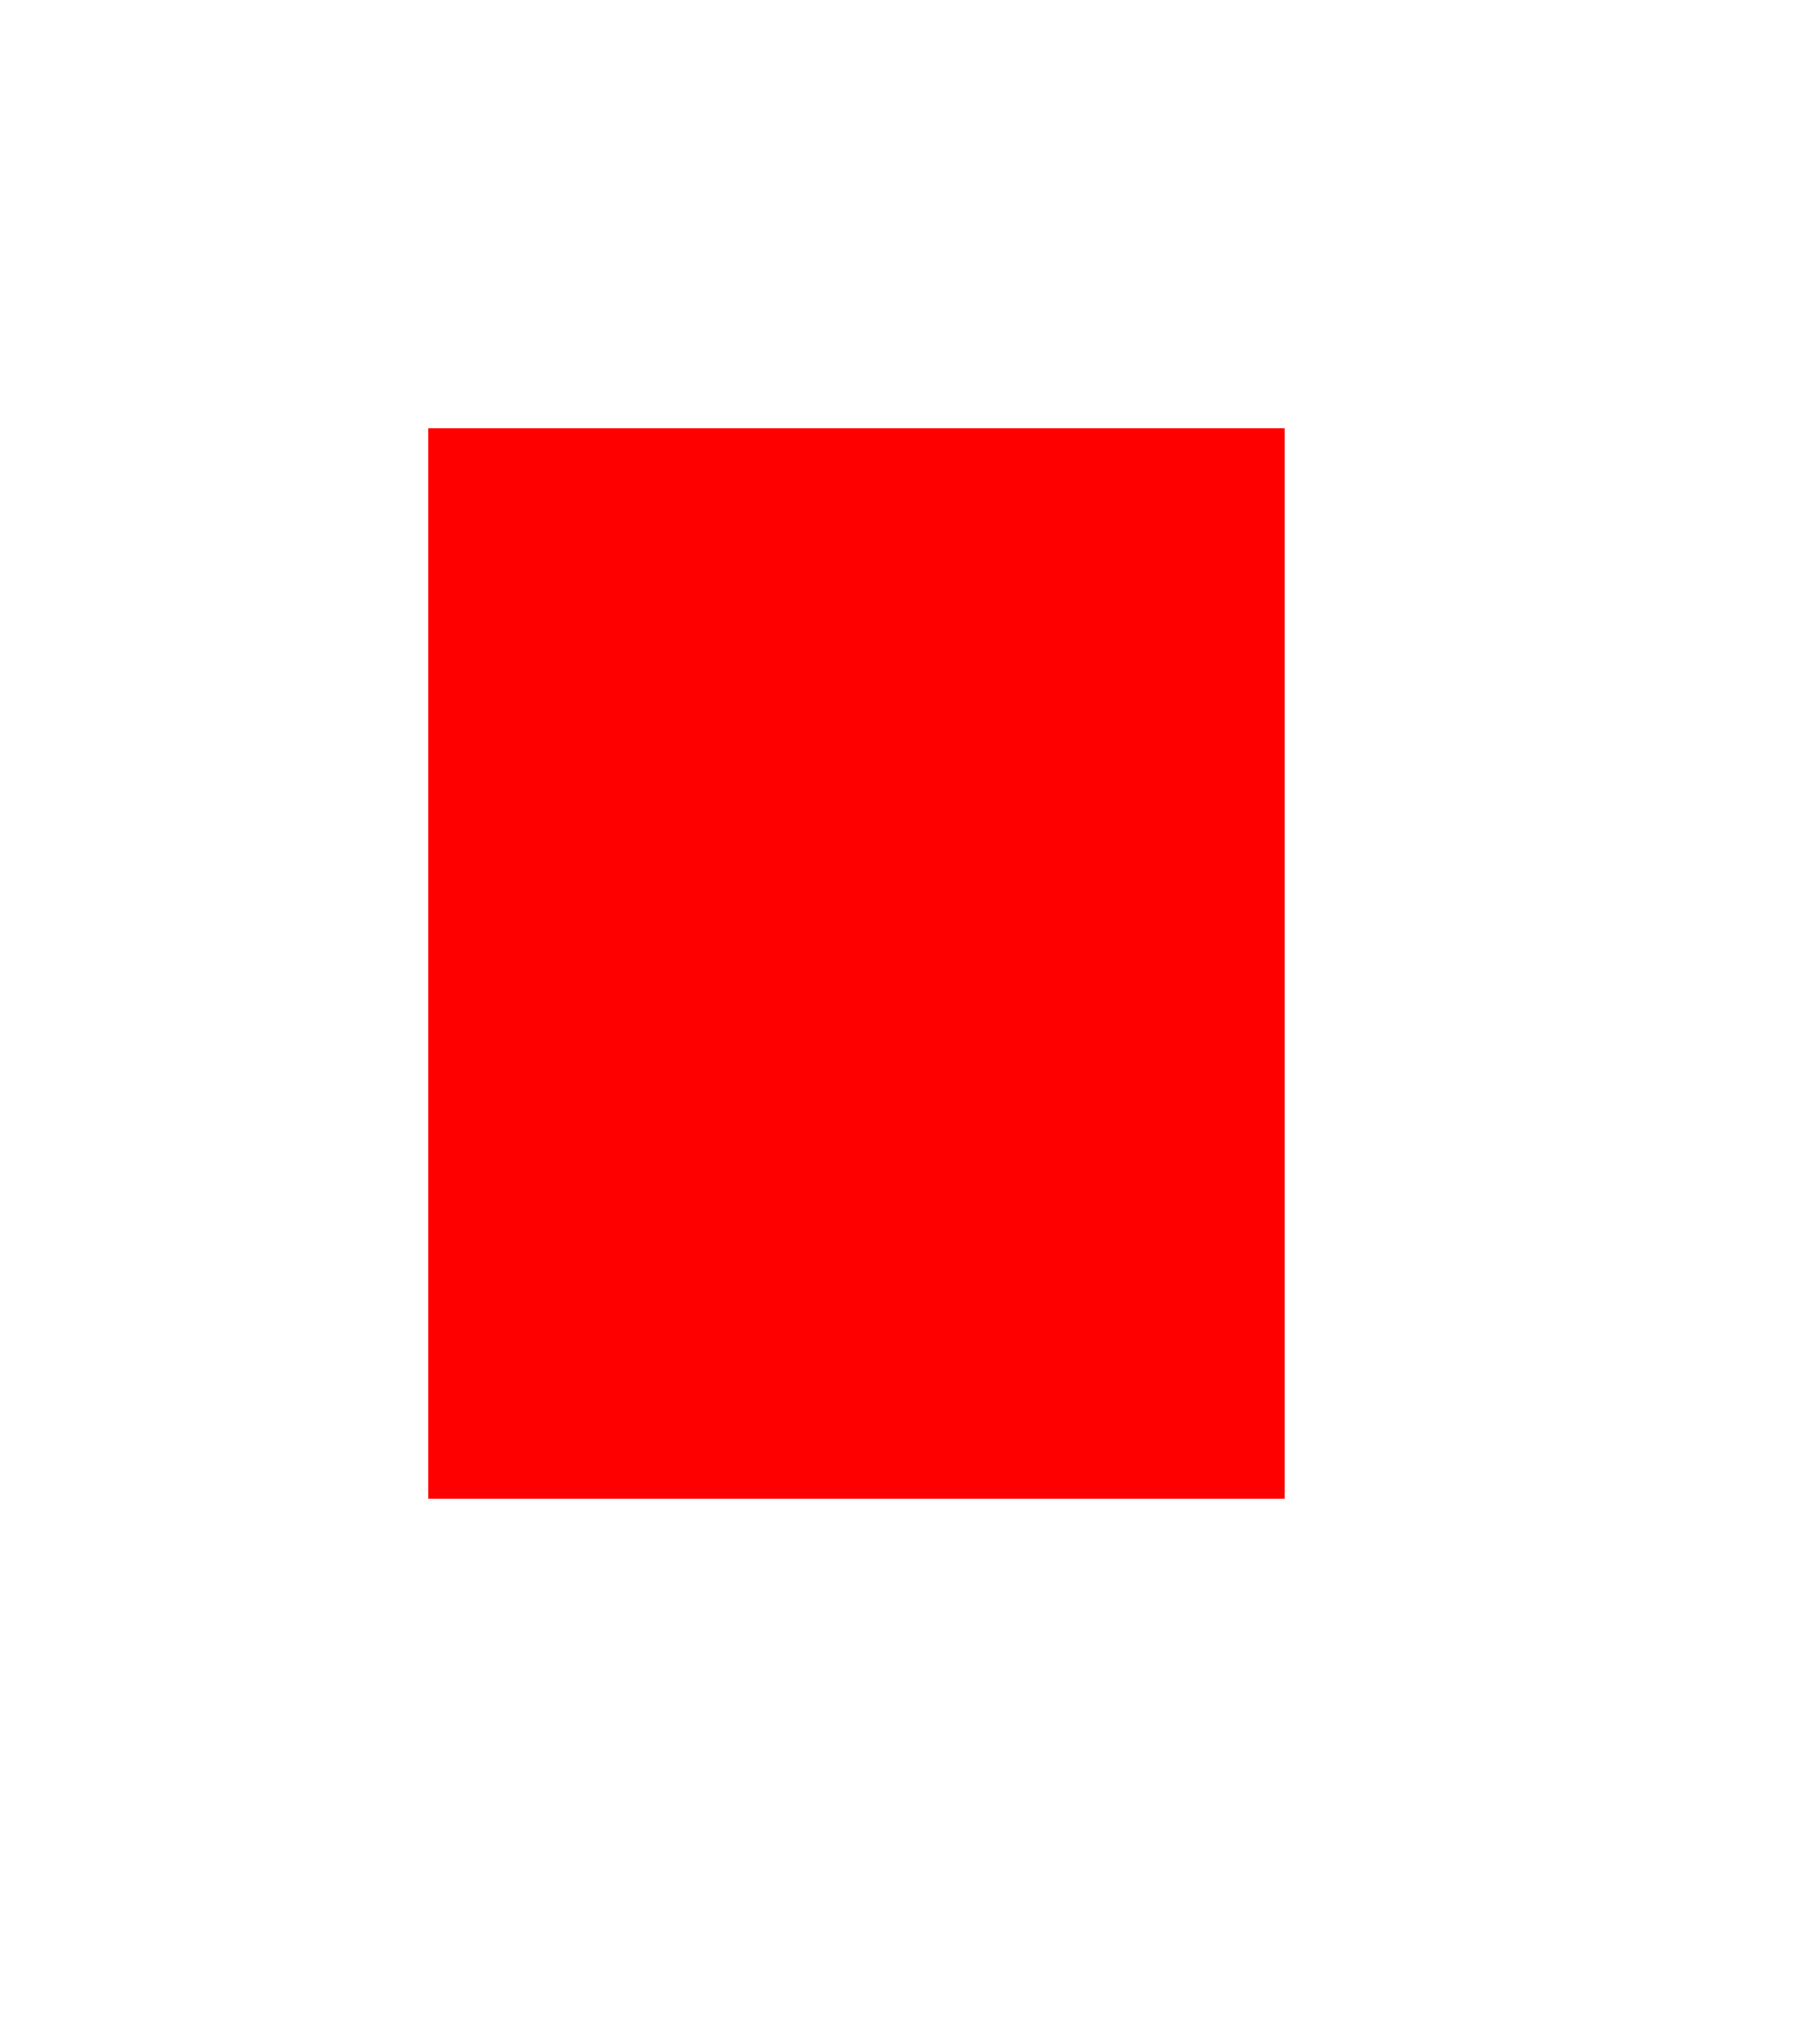
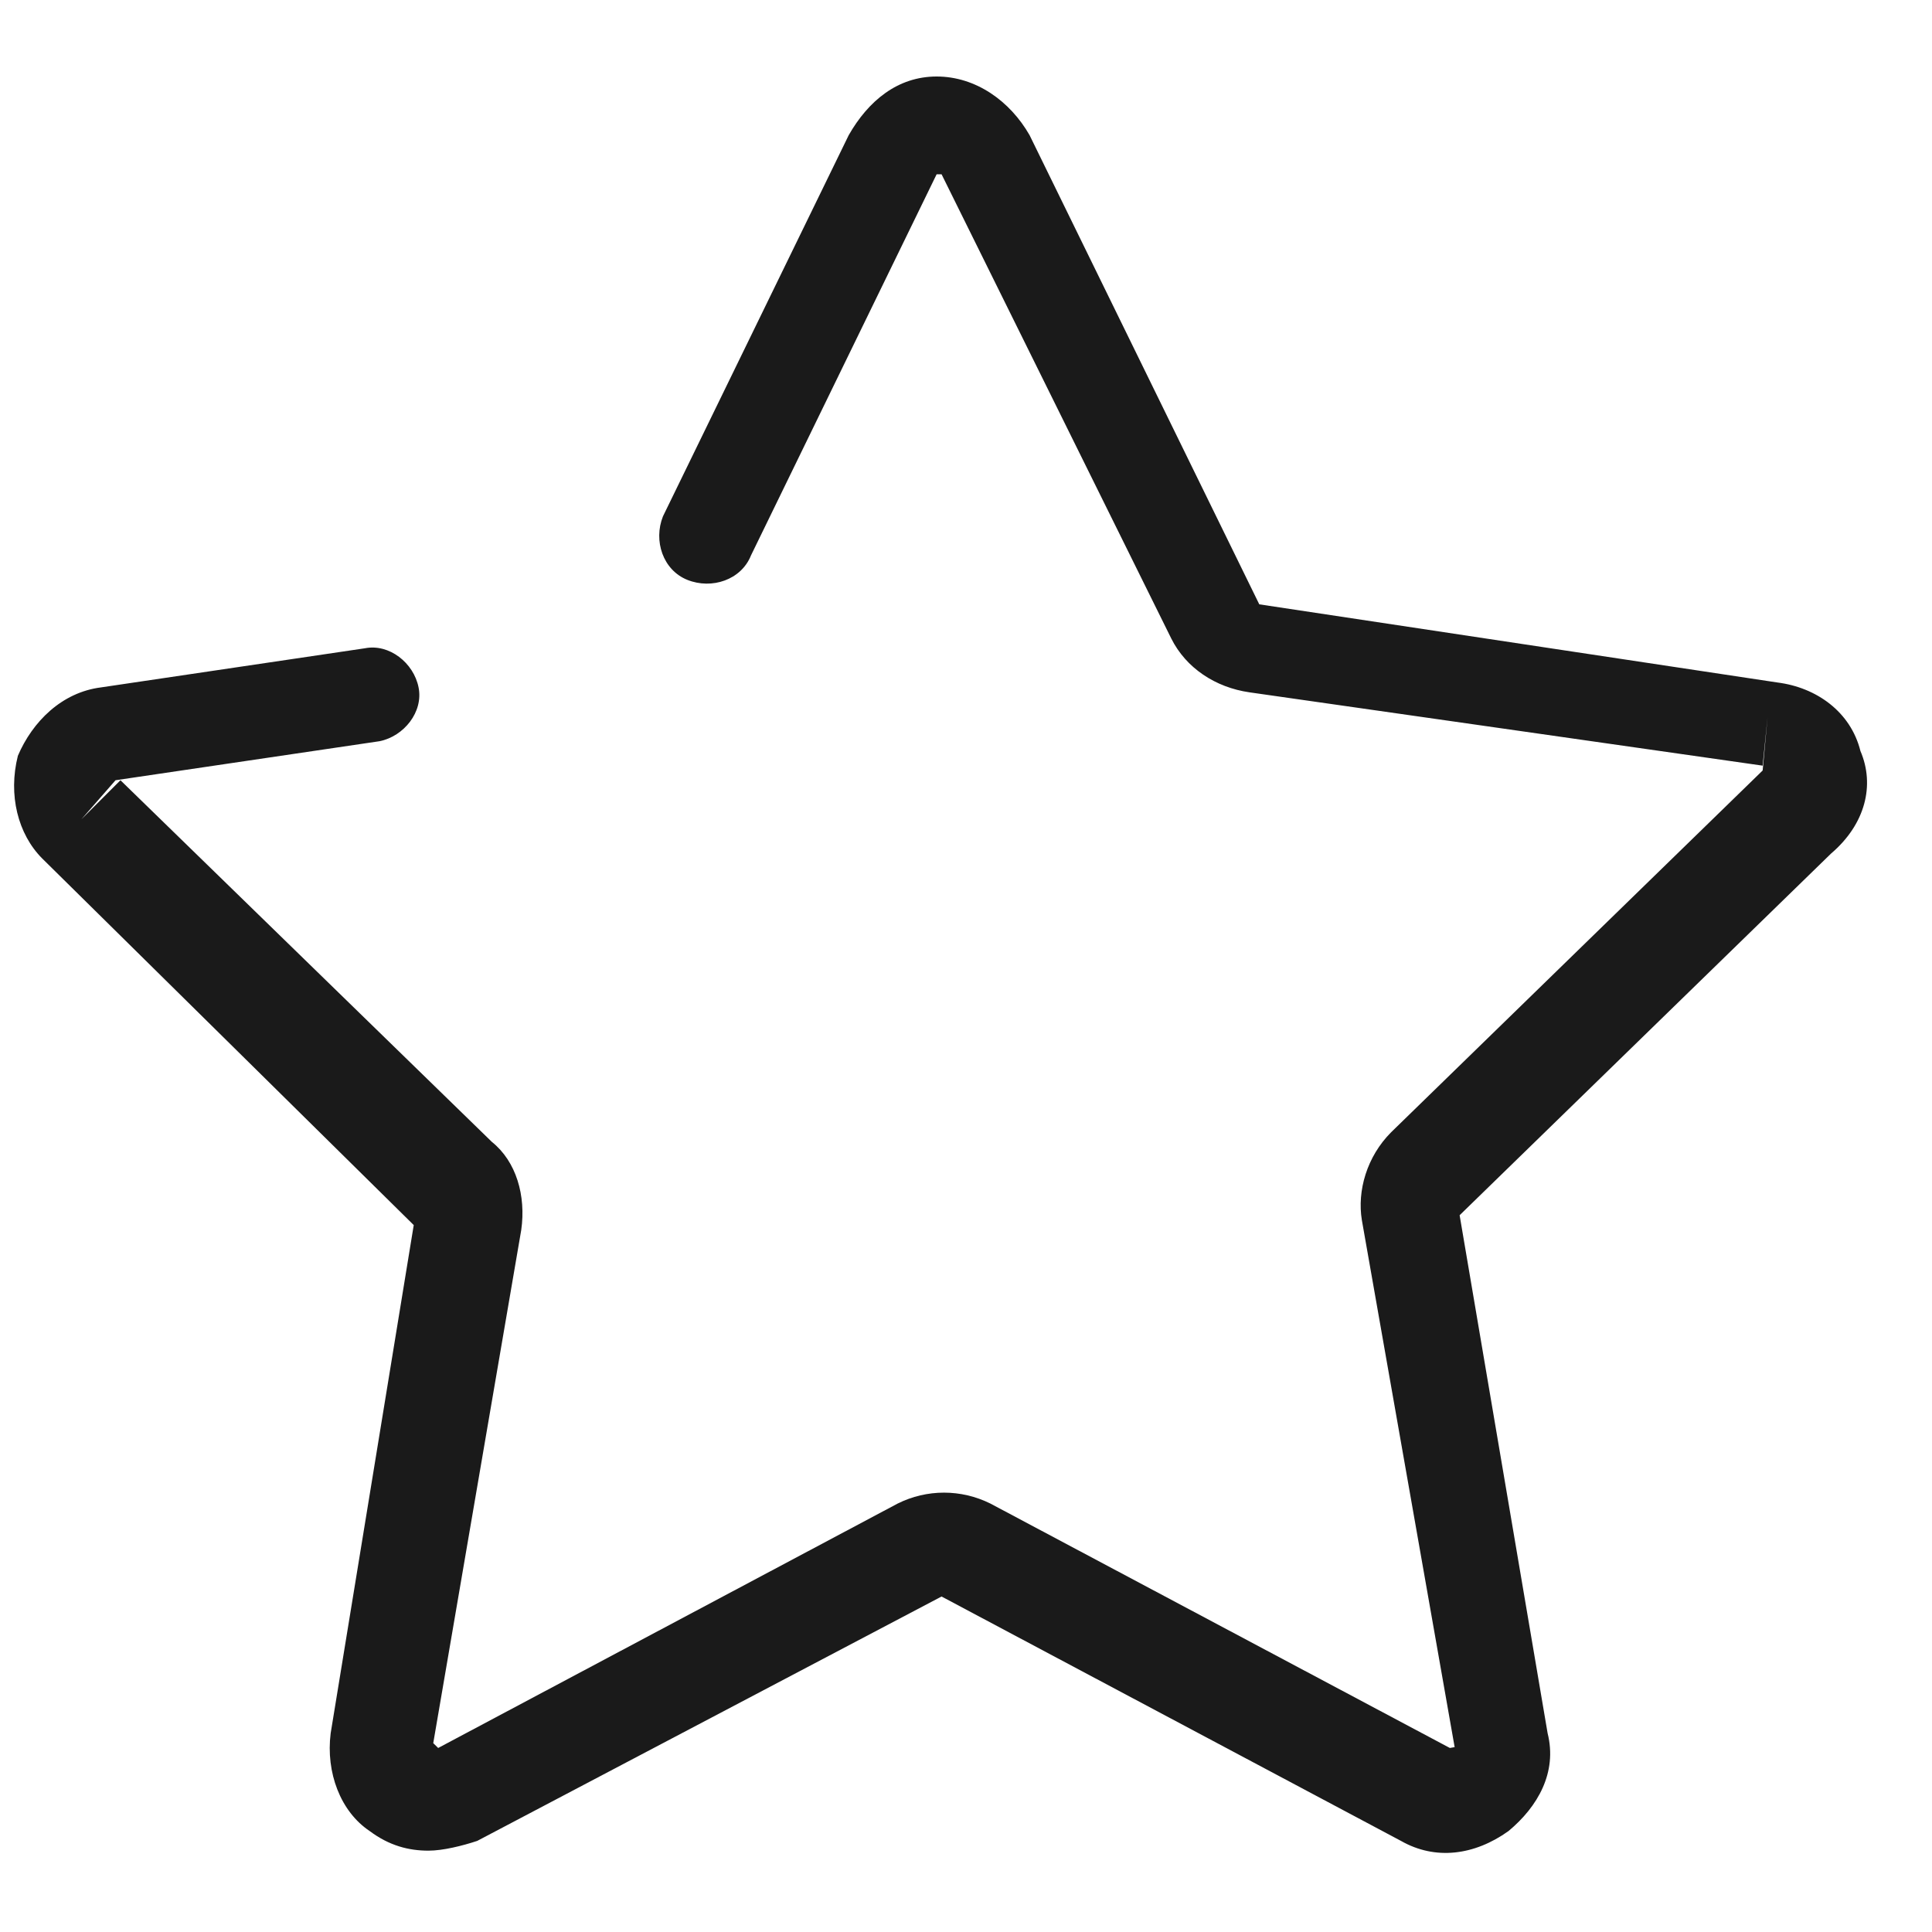
- <svg xmlns="http://www.w3.org/2000/svg" version="1.1" width="17px" height="19px">
-   <g transform="translate(-1168 -1558 )">
-     <rect fill-rule="evenodd" fill="#ff0000" stroke="none" x="1172" y="1562" width="8" height="10" />
-     <path d="" stroke-width="8" stroke="#ff0000" fill="none" />
+ <svg xmlns="http://www.w3.org/2000/svg" version="1.1" width="20px" height="20px">
+   <g transform="translate(-776 -1103 )">
+     <path d="M 18.955 8.836  C 19.31 8.533  19.411 8.128  19.259 7.774  C 19.158 7.369  18.804 7.116  18.399 7.065  L 13.036 6.256  L 10.658 1.399  C 10.455 1.045  10.101 0.792  9.696 0.792  C 9.292 0.792  8.988 1.045  8.786 1.399  L 6.863 5.345  C 6.762 5.598  6.863 5.902  7.116 6.003  C 7.369 6.104  7.673 6.003  7.774 5.75  L 9.696 1.804  L 9.747 1.804  L 12.125 6.61  C 12.277 6.914  12.58 7.116  12.935 7.167  L 18.247 7.926  L 18.298 7.42  L 18.247 7.976  L 14.402 11.72  C 14.149 11.973  14.048 12.327  14.098 12.631  L 15.06 18.095  L 15.565 17.994  L 15.009 18.095  L 10.253 15.565  C 9.949 15.414  9.595 15.414  9.292 15.565  L 4.536 18.095  L 4.485 18.045  L 5.396 12.732  C 5.446 12.378  5.345 12.024  5.092 11.821  L 1.247 8.077  L 0.842 8.482  L 1.196 8.077  L 3.929 7.673  C 4.182 7.622  4.384 7.369  4.333 7.116  C 4.283 6.863  4.03 6.661  3.777 6.711  L 1.045 7.116  C 0.64 7.167  0.336 7.47  0.185 7.824  C 0.083 8.229  0.185 8.634  0.437 8.887  L 4.283 12.682  L 3.423 17.943  C 3.372 18.348  3.524 18.753  3.827 18.955  C 4.03 19.107  4.232 19.158  4.435 19.158  C 4.586 19.158  4.789 19.107  4.94 19.057  L 9.747 16.527  L 14.503 19.057  C 14.857 19.259  15.262 19.208  15.616 18.955  C 15.92 18.702  16.122 18.348  16.021 17.943  L 15.11 12.58  L 18.955 8.836  Z " fill-rule="nonzero" fill="#1a1a1a" stroke="none" transform="matrix(1 0 0 1 776 1103 )" />
  </g>
</svg>
